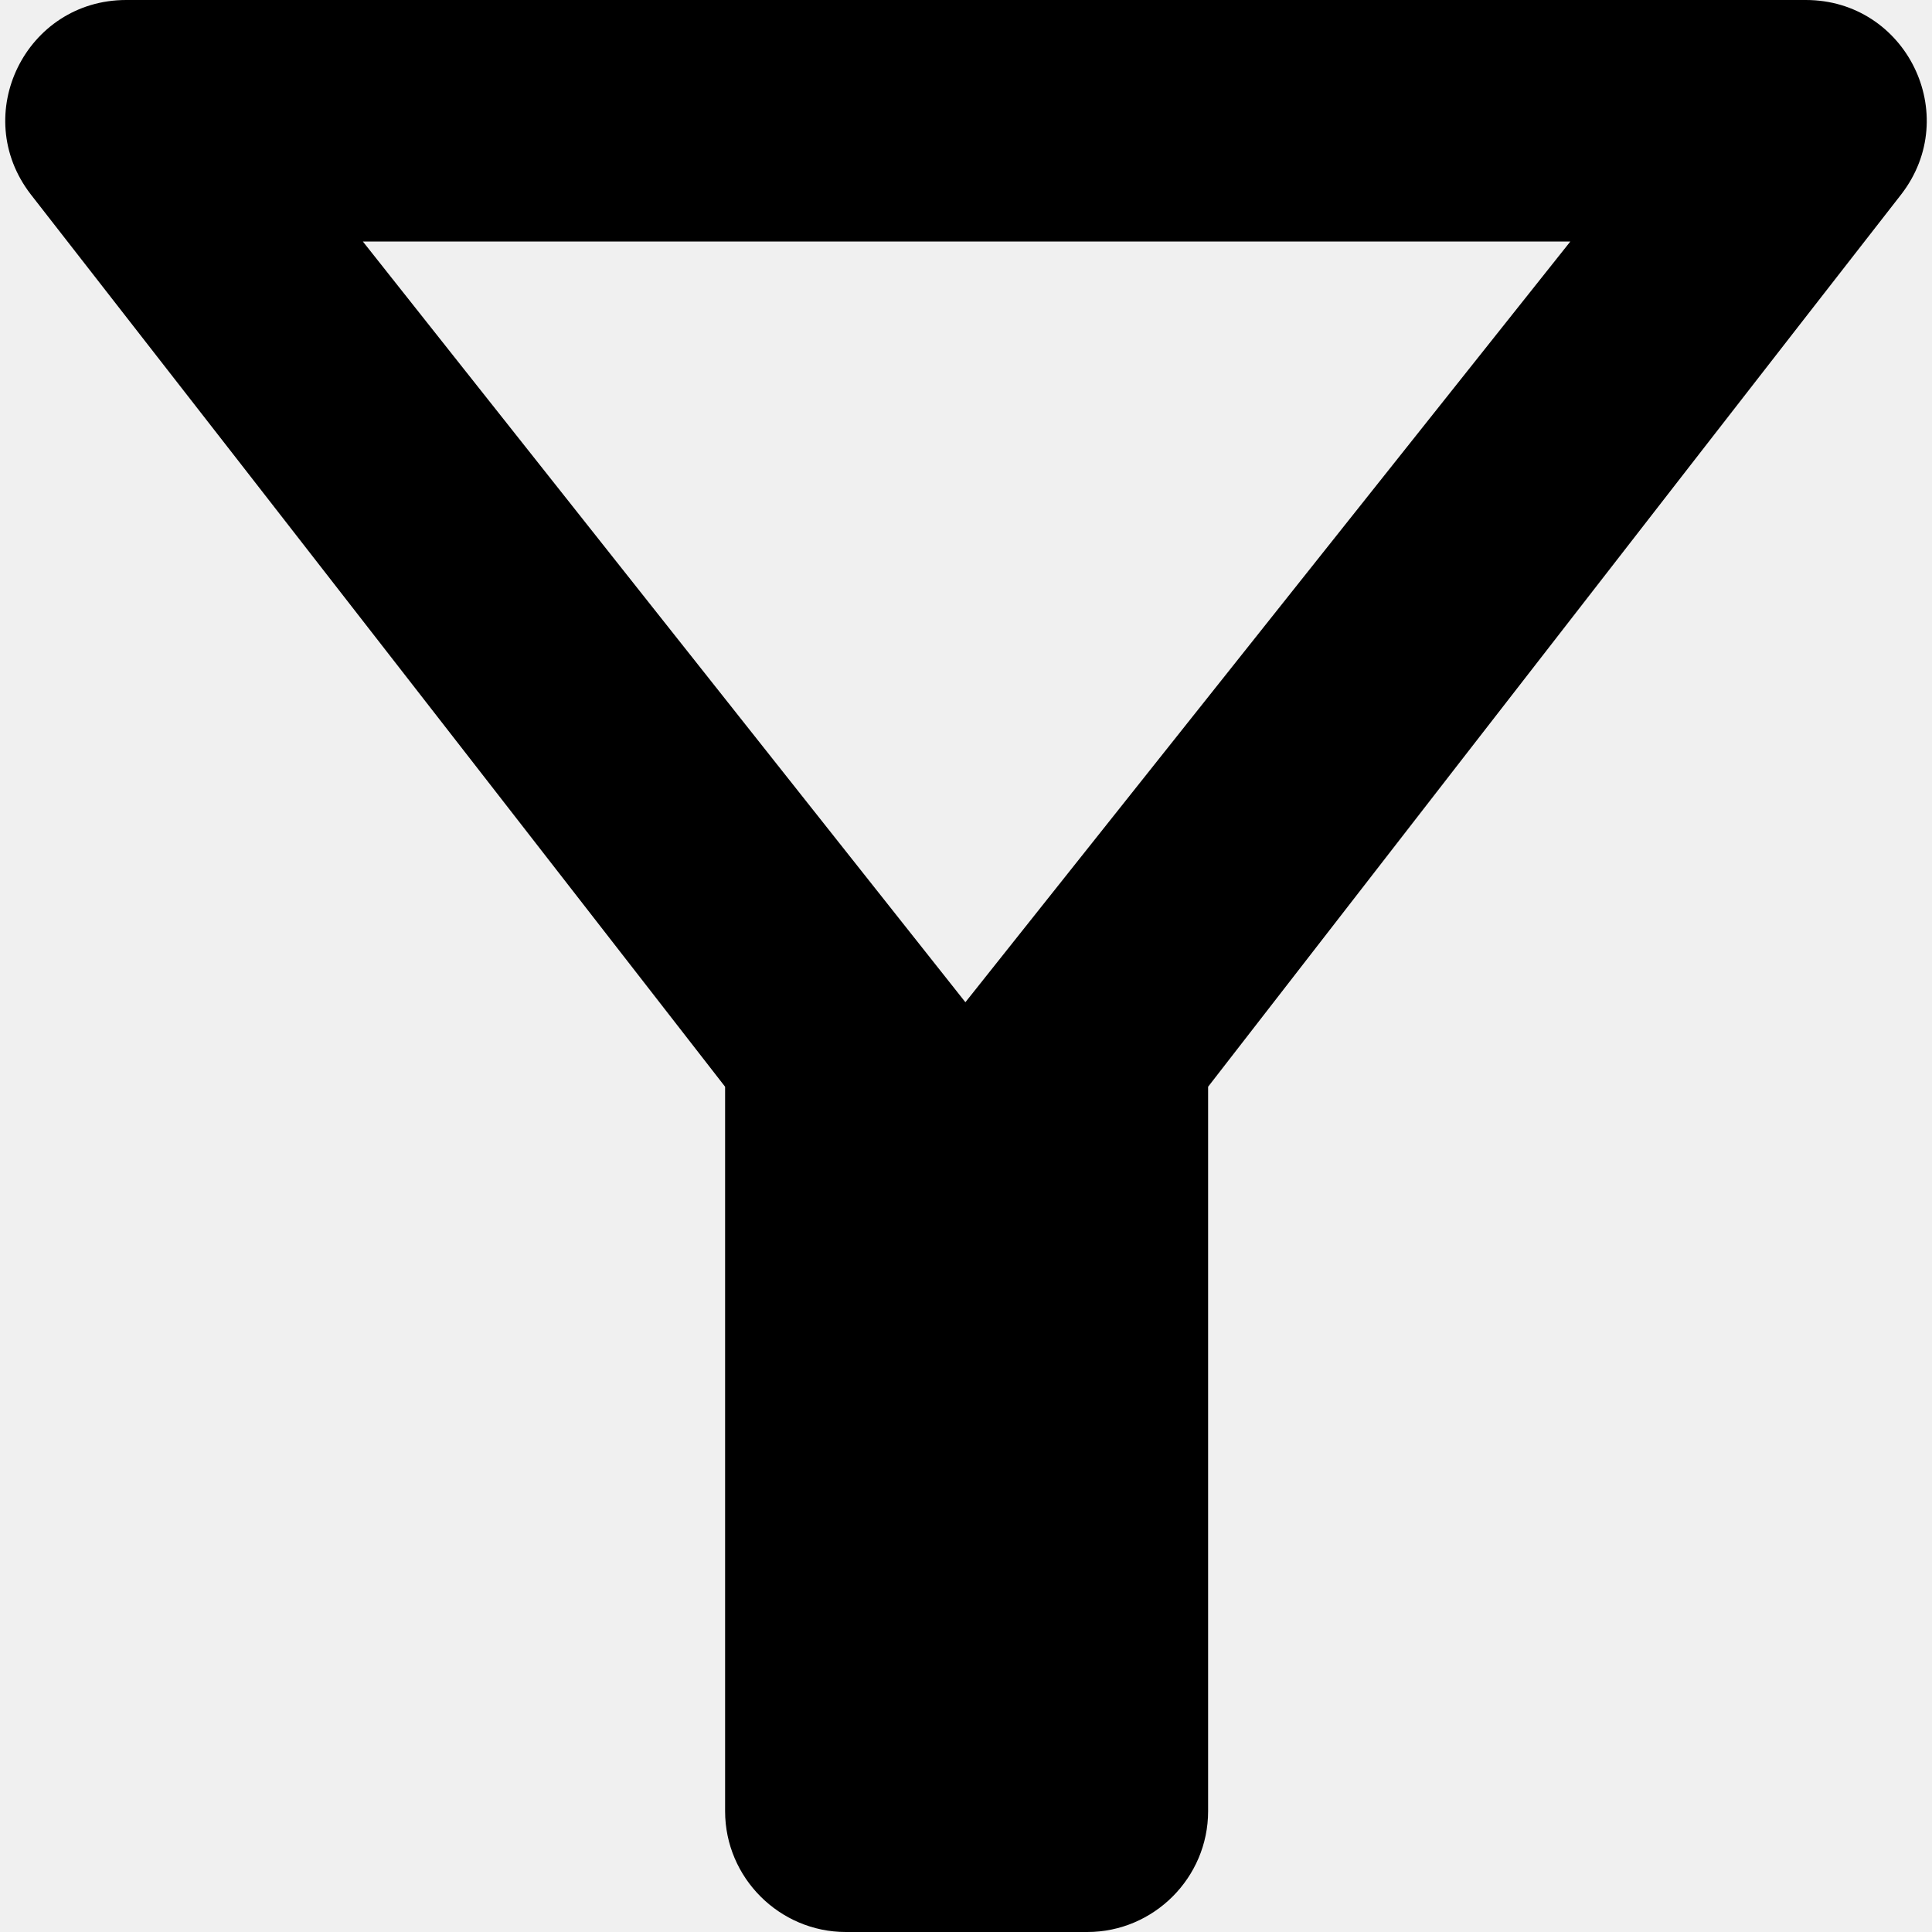
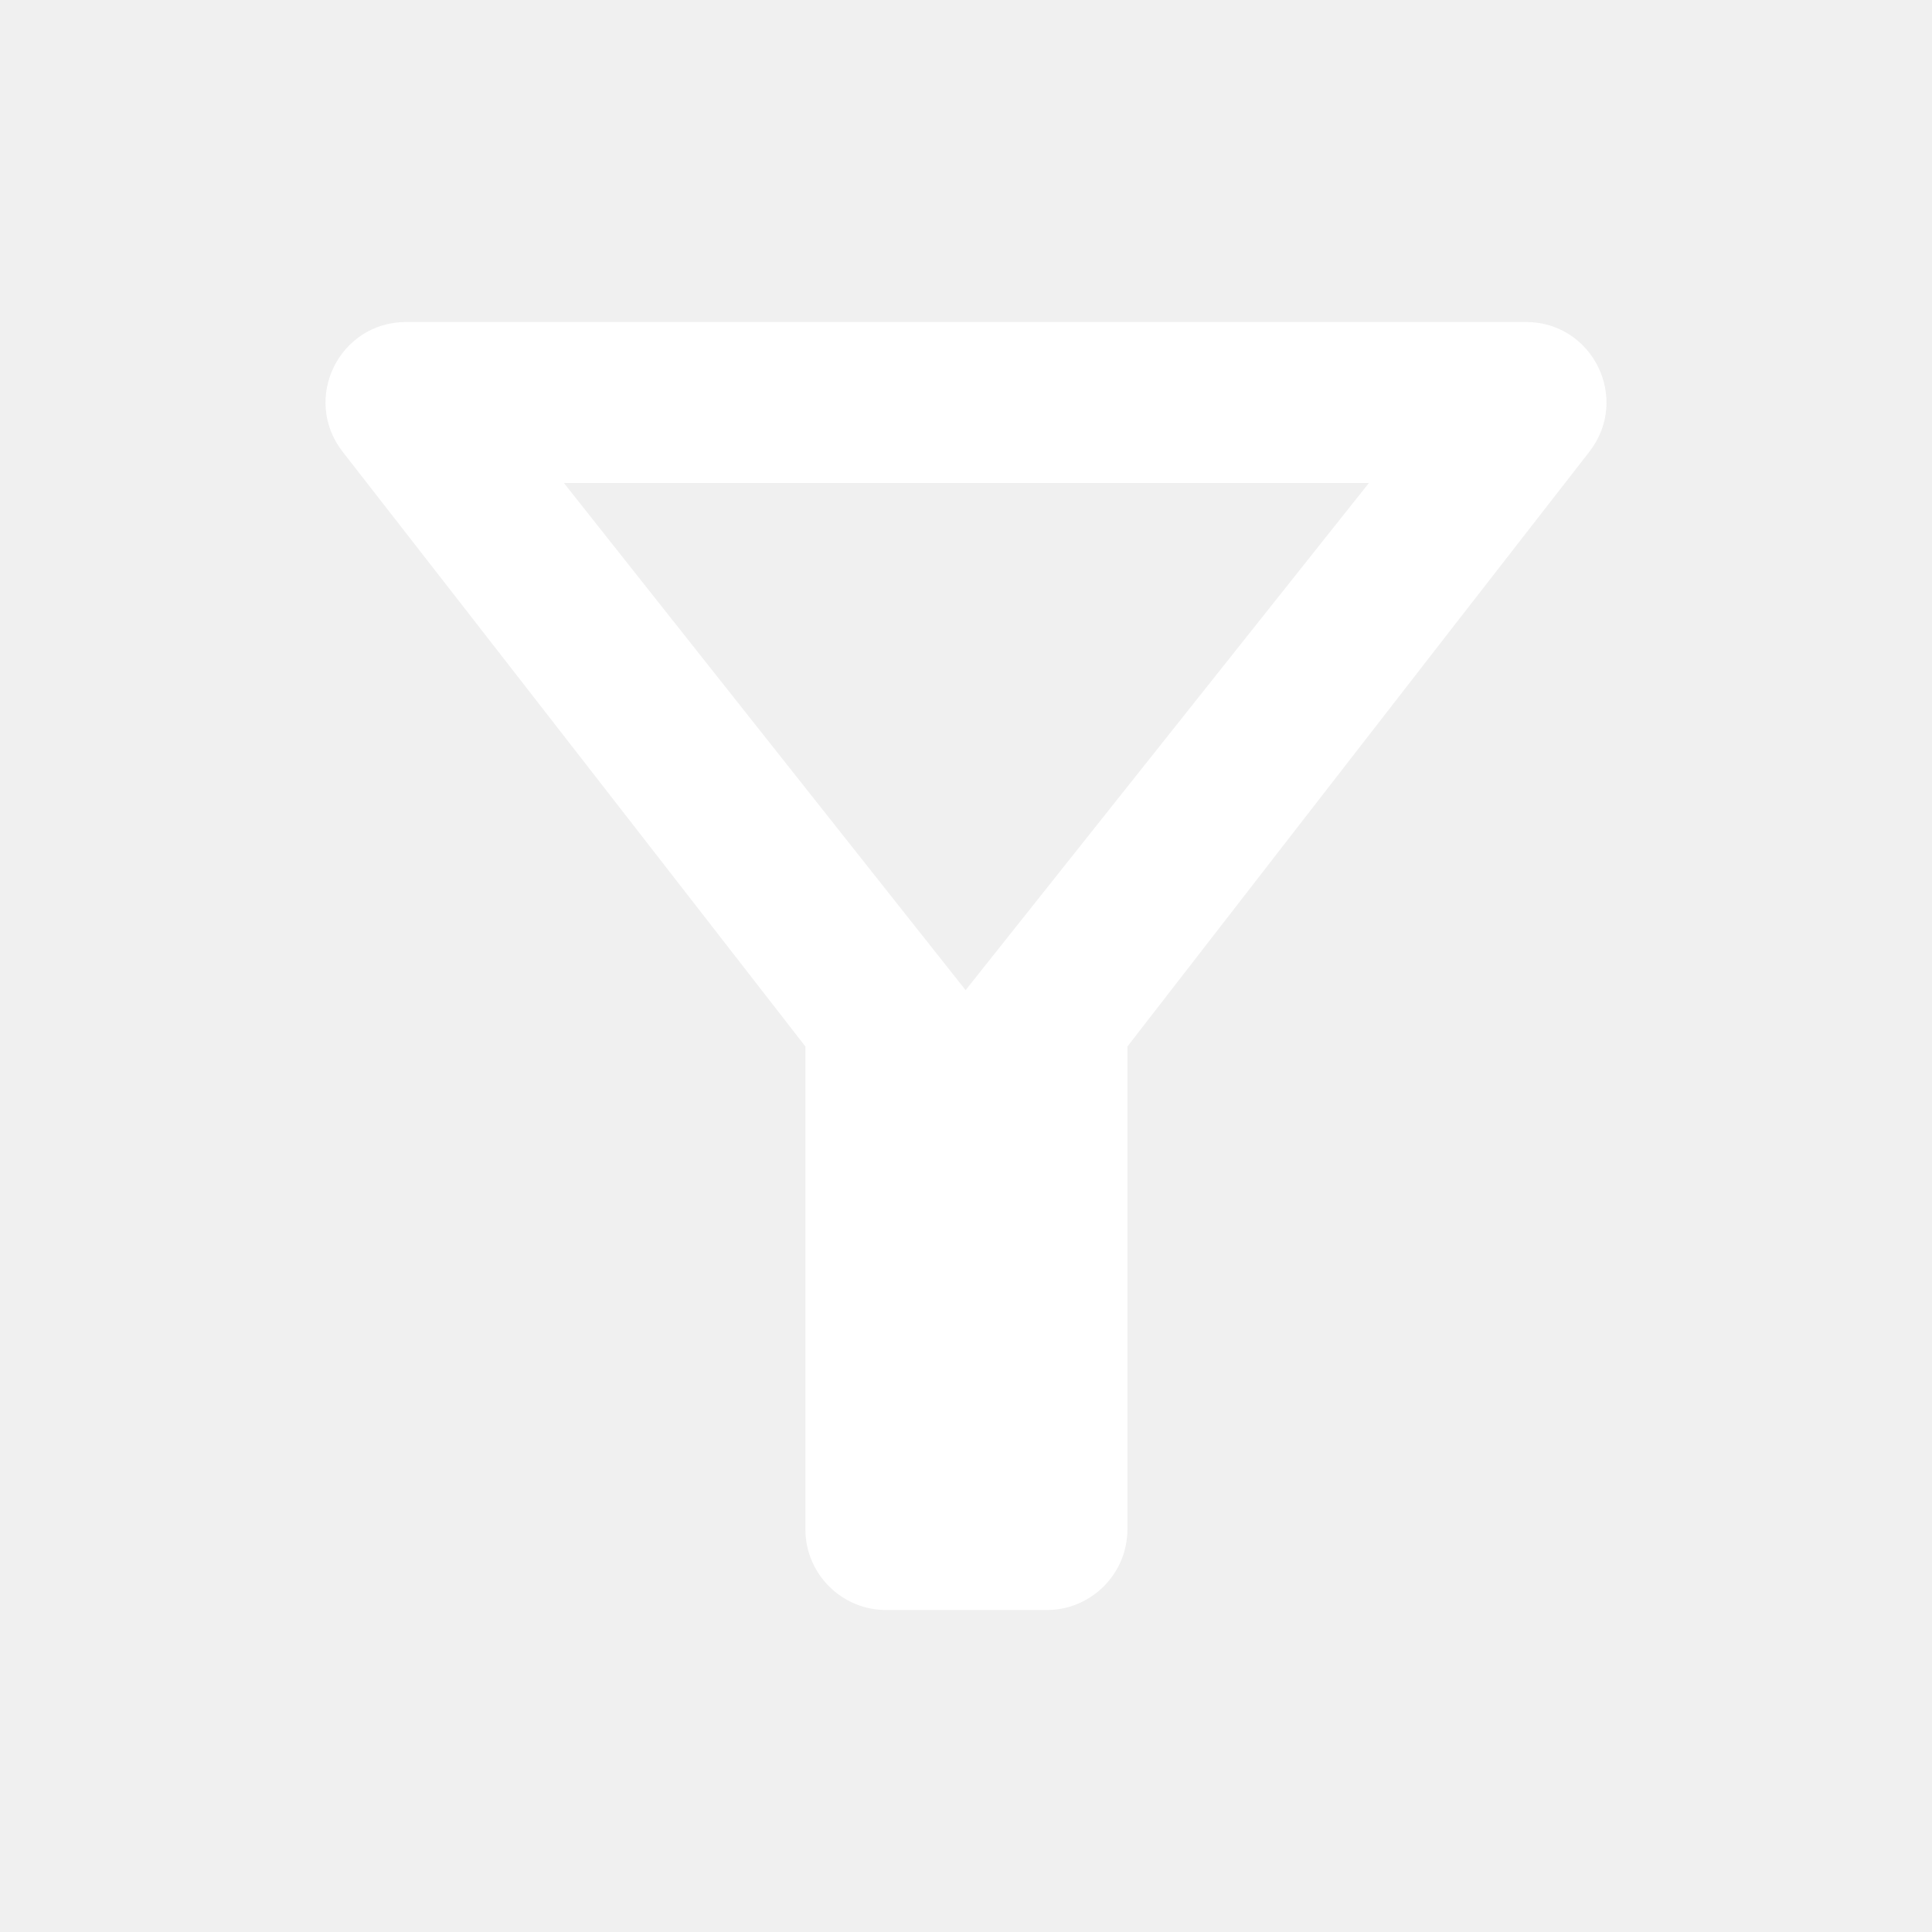
- <svg xmlns="http://www.w3.org/2000/svg" width="16" height="16" viewBox="0 0 16 16" fill="none">
-   <path d="M3.005 2H13.005L7.995 8.3L3.005 2ZM0.255 1.61C2.275 4.2 6.005 9 6.005 9V15C6.005 15.55 6.455 16 7.005 16H9.005C9.555 16 10.005 15.55 10.005 15V9C10.005 9 13.725 4.2 15.745 1.61C16.255 0.95 15.785 0 14.955 0H1.045C0.215 0 -0.255 0.95 0.255 1.61Z" fill="black" />
+ <svg xmlns="http://www.w3.org/2000/svg" width="24" height="24" viewBox="0 0 24 24" fill="none">
+   <path d="M7.005 6H17.005L11.995 12.3L7.005 6ZM4.255 5.61C6.275 8.2 10.005 13 10.005 13V19C10.005 19.55 10.455 20 11.005 20H13.005C13.555 20 14.005 19.55 14.005 19V13C14.005 13 17.725 8.2 19.745 5.61C20.255 4.95 19.785 4 18.955 4H5.045C4.215 4 3.745 4.95 4.255 5.61Z" fill="white" />
</svg>
